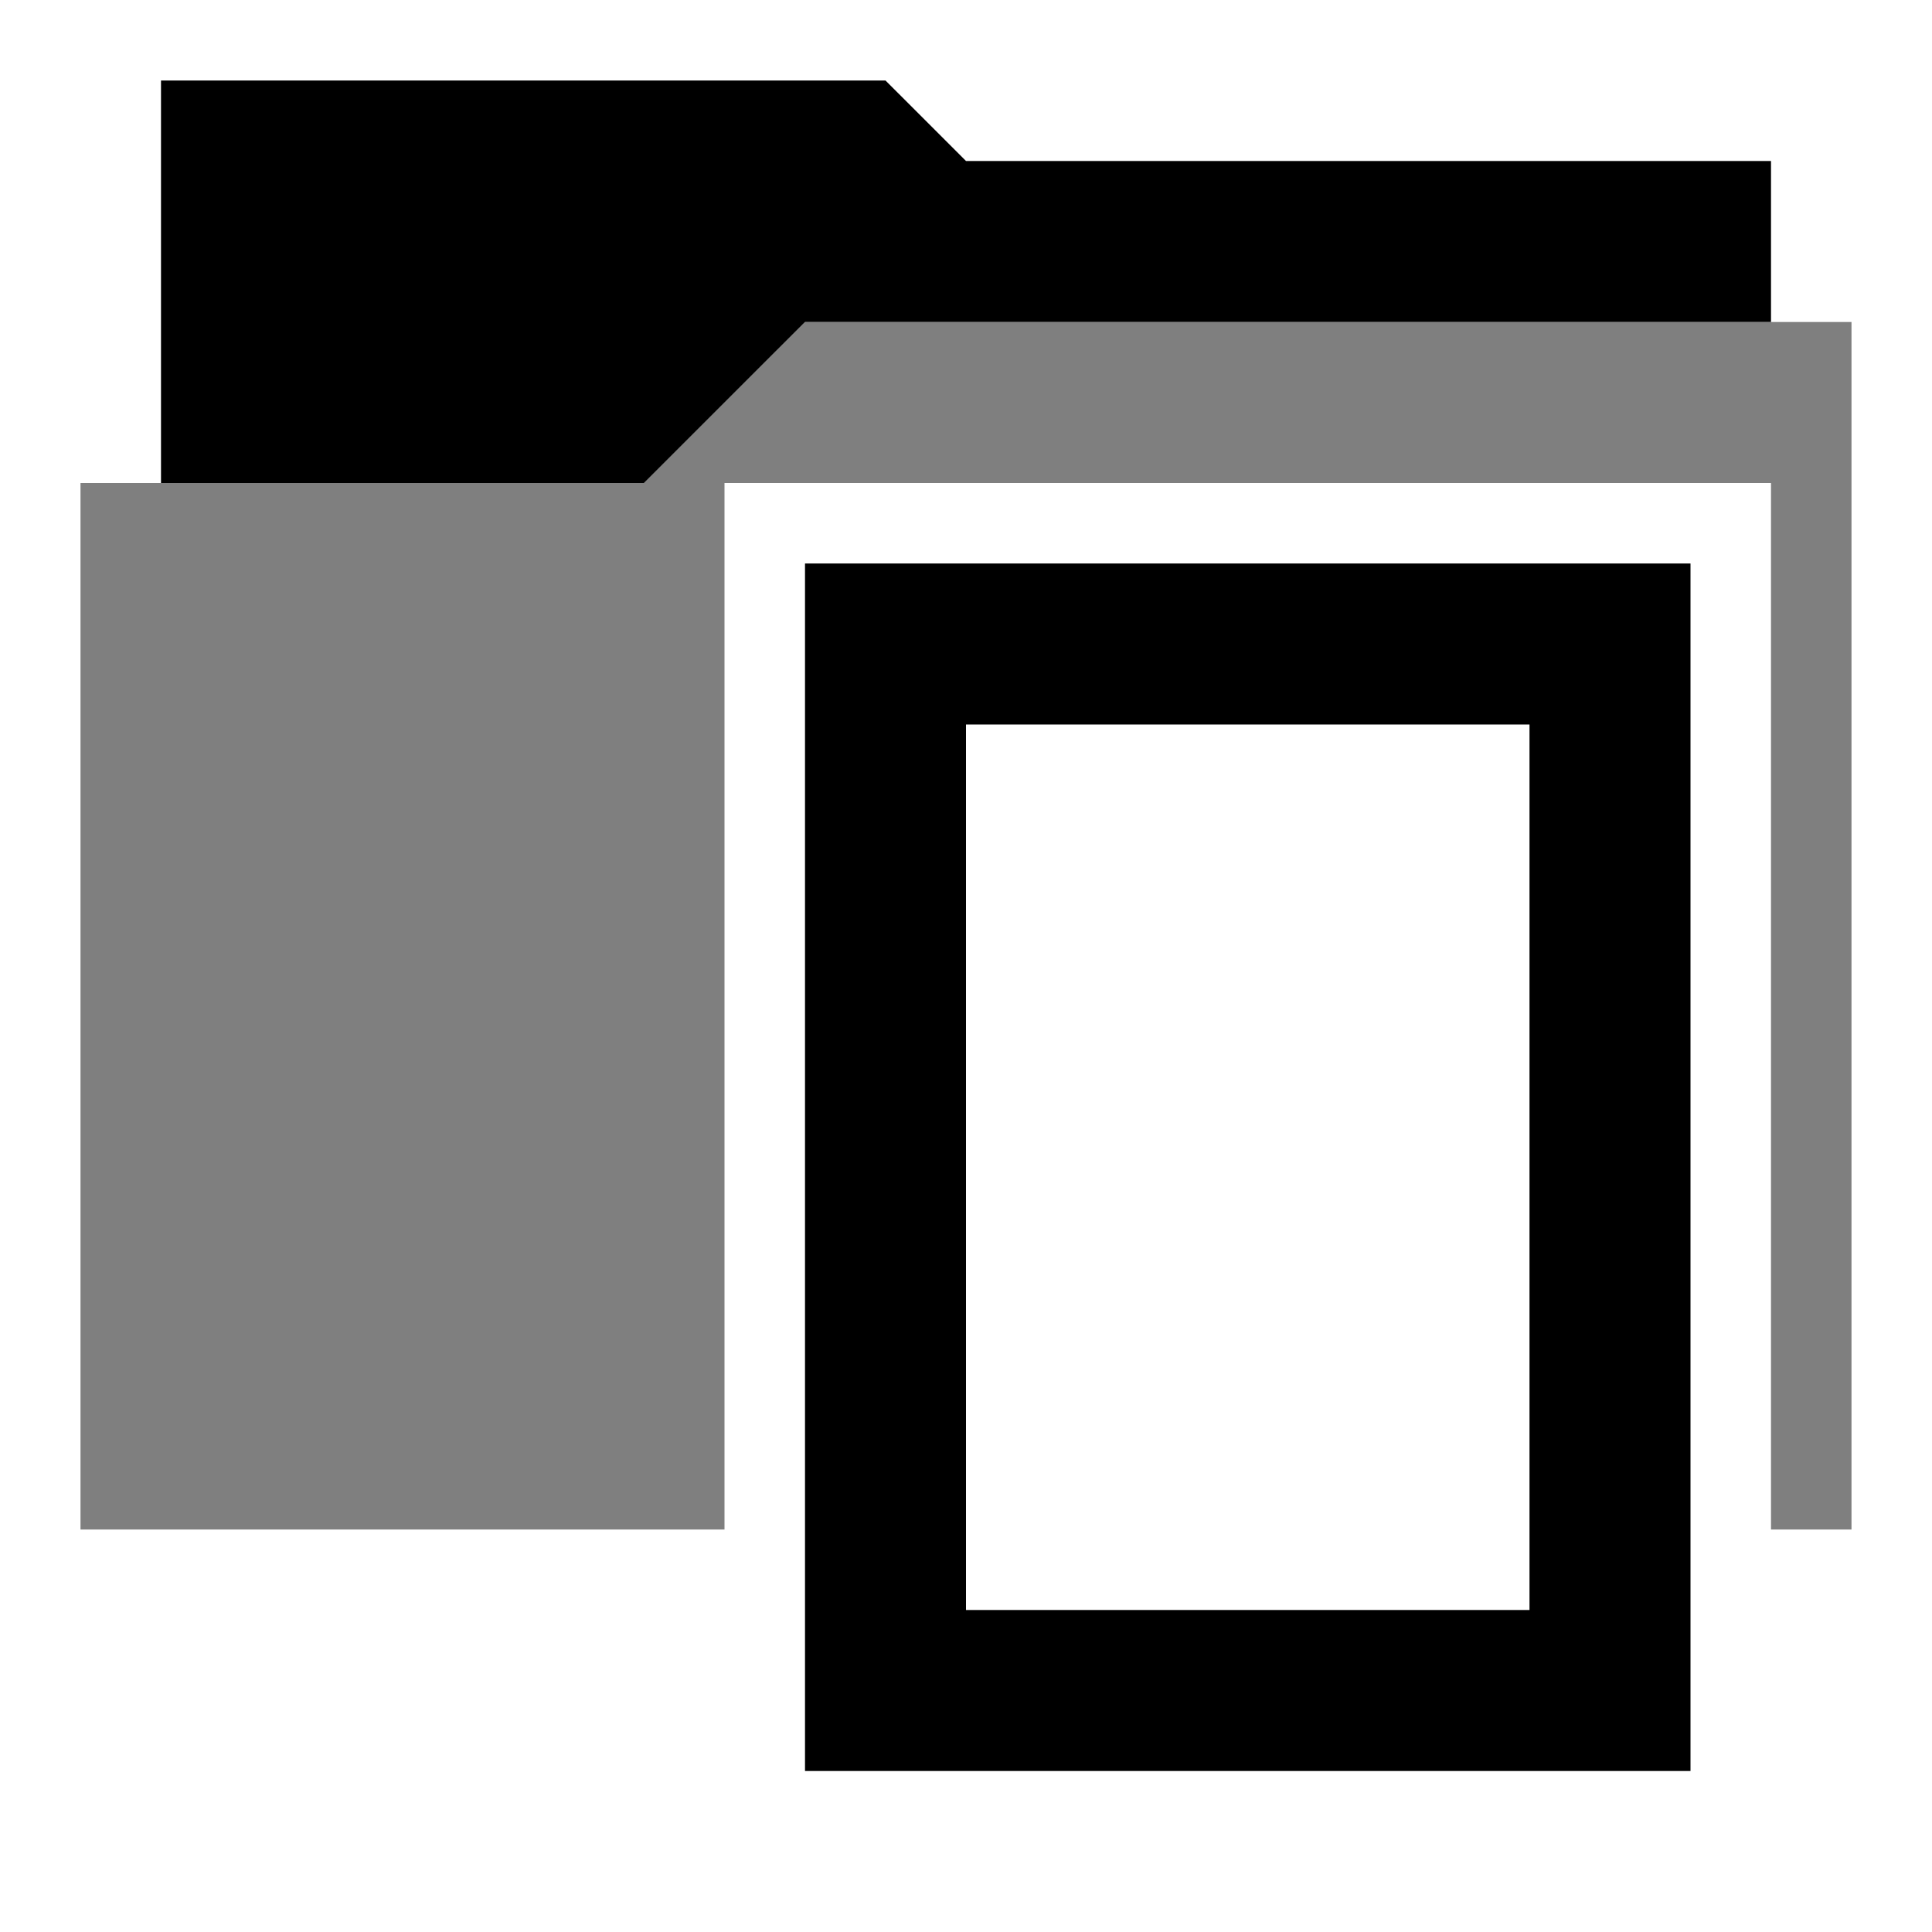
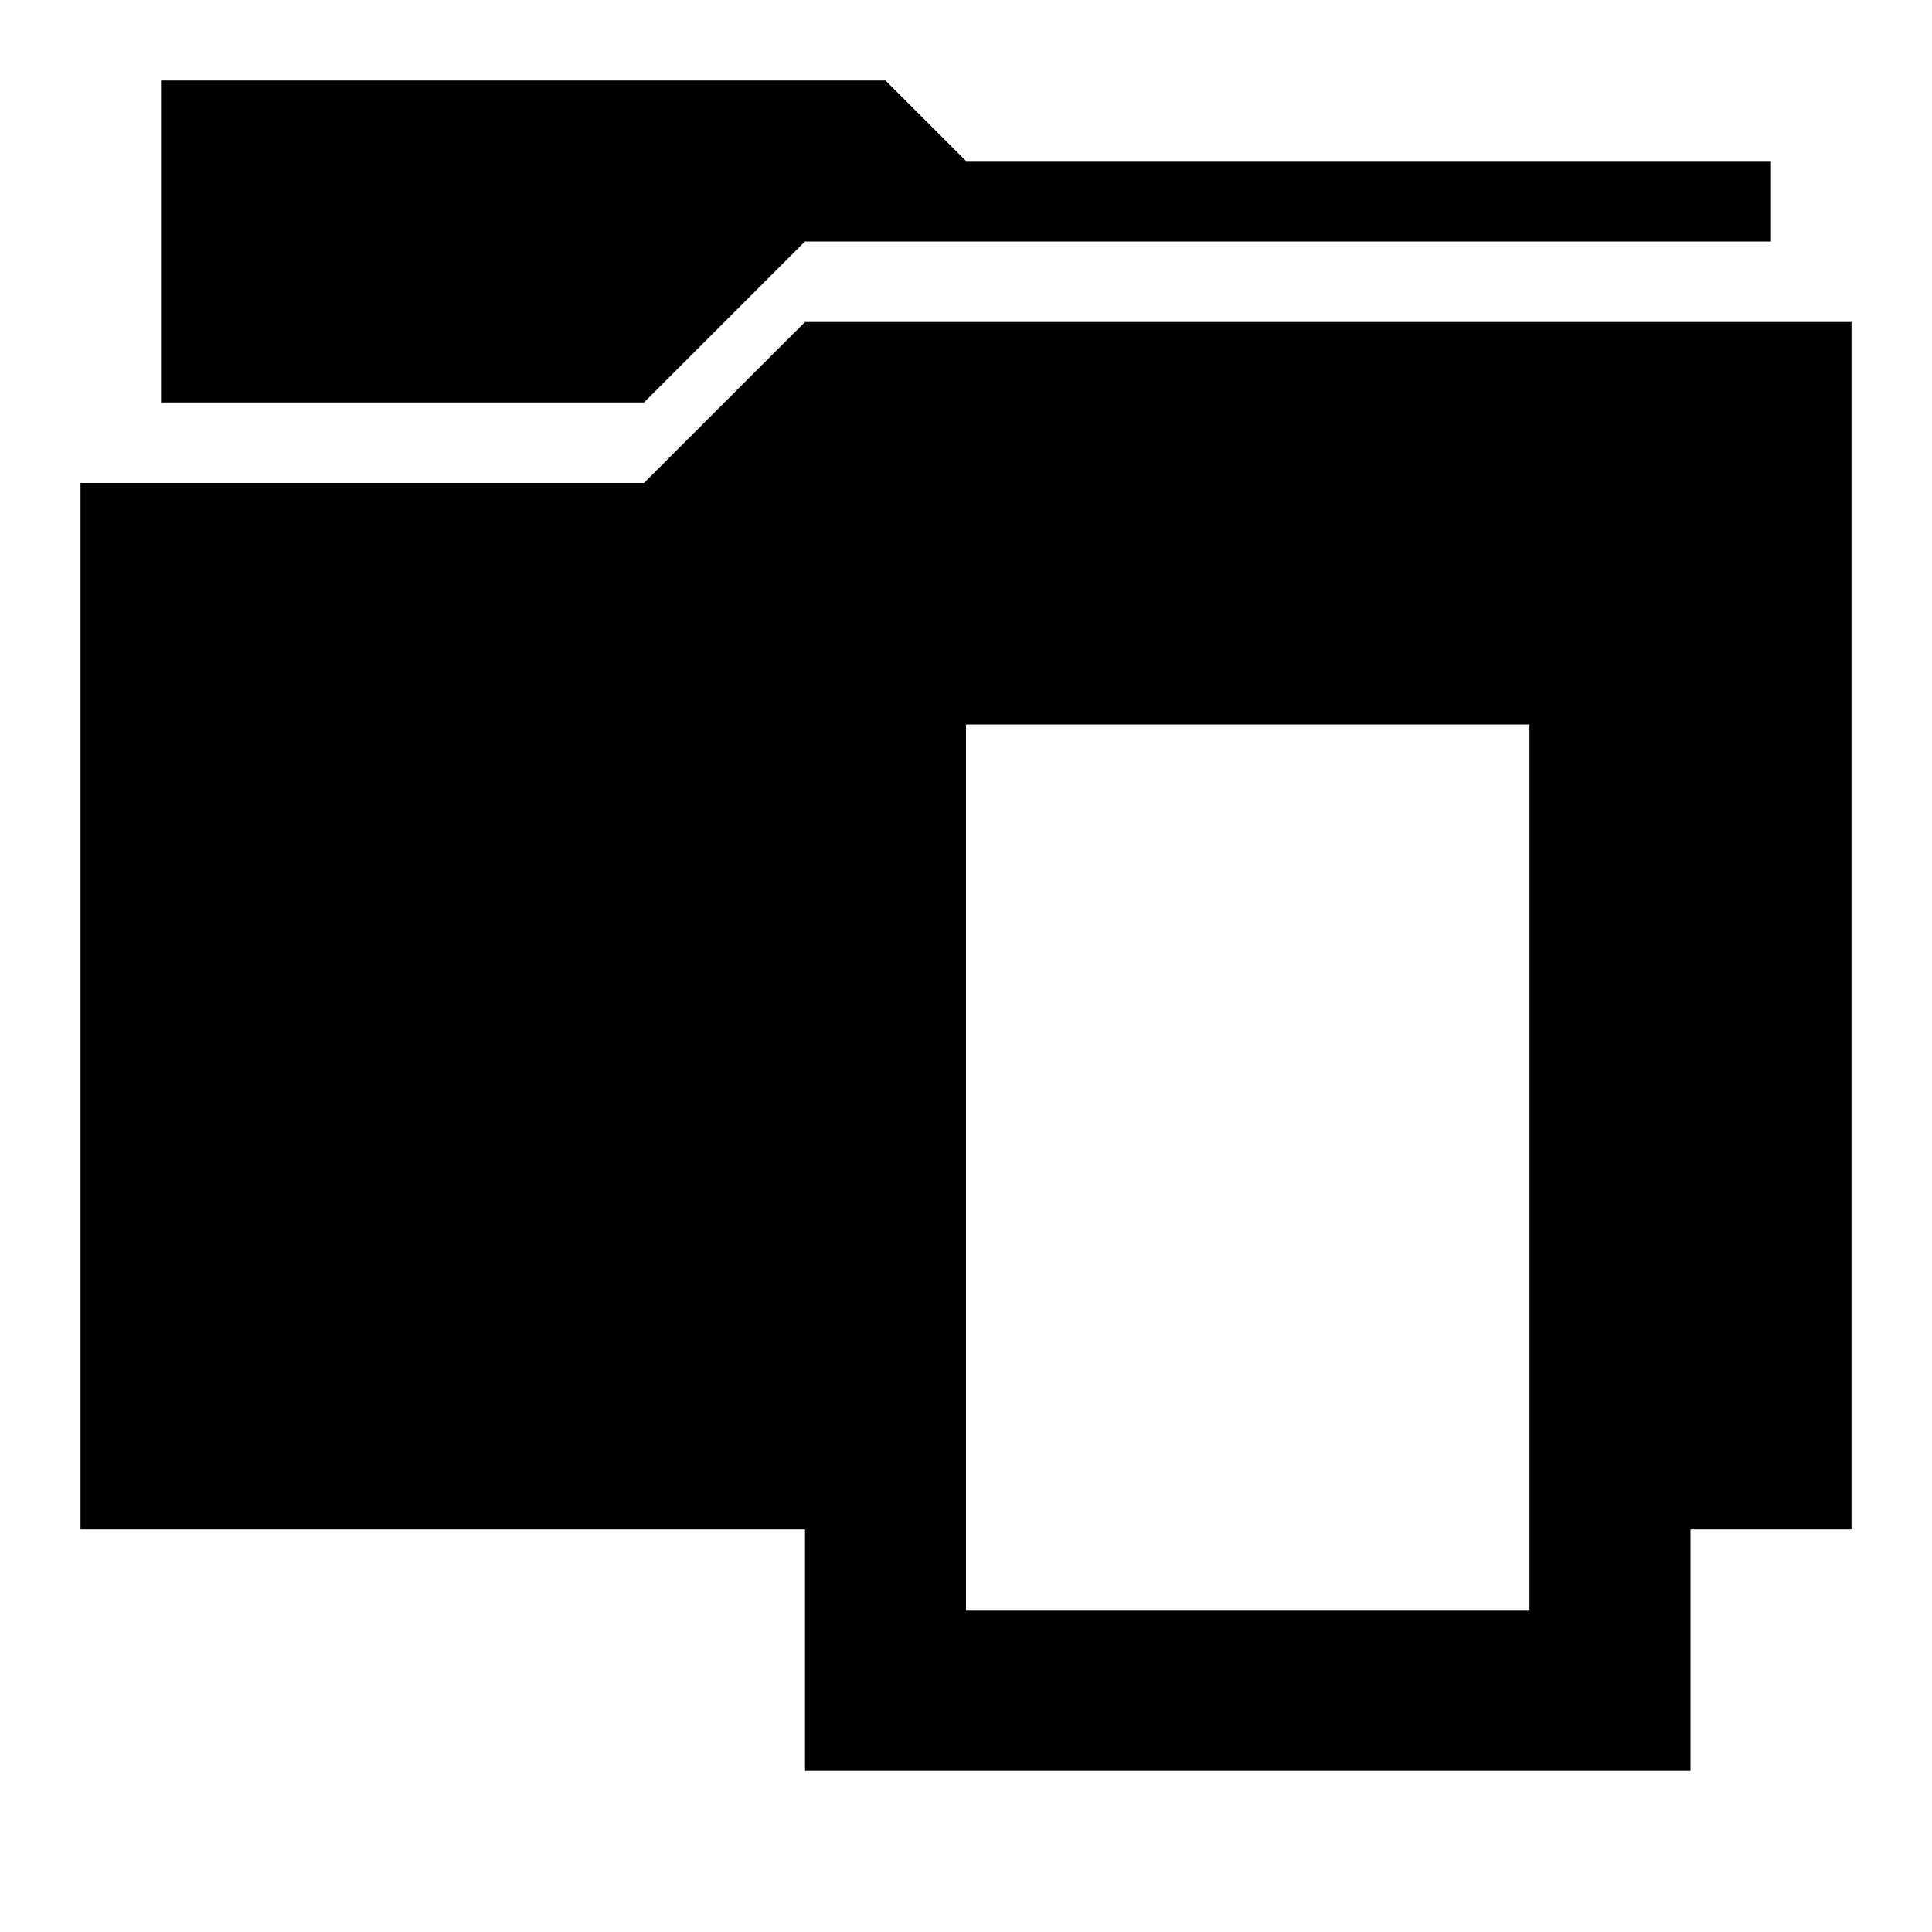
<svg xmlns="http://www.w3.org/2000/svg" version="1.1" width="24" height="24">
-   <g transform="translate(0,-1028.362)">
-     <path d="m 10,7 0,15 11,0 0,-15 z m 2,2 7,0 0,11 -7,0 z" fill="#000" stroke="none" transform="translate(0,1028.362)" />
-     <path d="M 10 4 L 8 6 L 1 6 L 1 19 L 9 19 L 9 6 L 22 6 L 22 19 L 23 19 L 23 4 L 10 4 z " fill="#000" fill-opacity="0.502" stroke="none" transform="translate(0,1028.362)" />
-     <path d="M 2 1 L 2 2 L 2 3 L 2 5 L 2 6 L 8 6 L 10 4 L 22 4 L 22 3 L 22 2 L 12 2 L 11 1 L 2 1 z " fill="#000" stroke="none" transform="translate(0,1028.362)" />
-   </g>
+   <path d="M 2 1 L 2 5 L 8 5 L 10 3 L 22 3 L 22 2 L 12 2 L 11 1 L 2 1 z M 10 4 L 8 6 L 1 6 L 1 19 L 10 19 L 10 22 L 21 22 L 21 19 L 23 19 L 23 4 L 10 4 z M 12 9 L 19 9 L 19 20 L 12 20 L 12 9 z " fill="#000" stroke="none" />
</svg>
